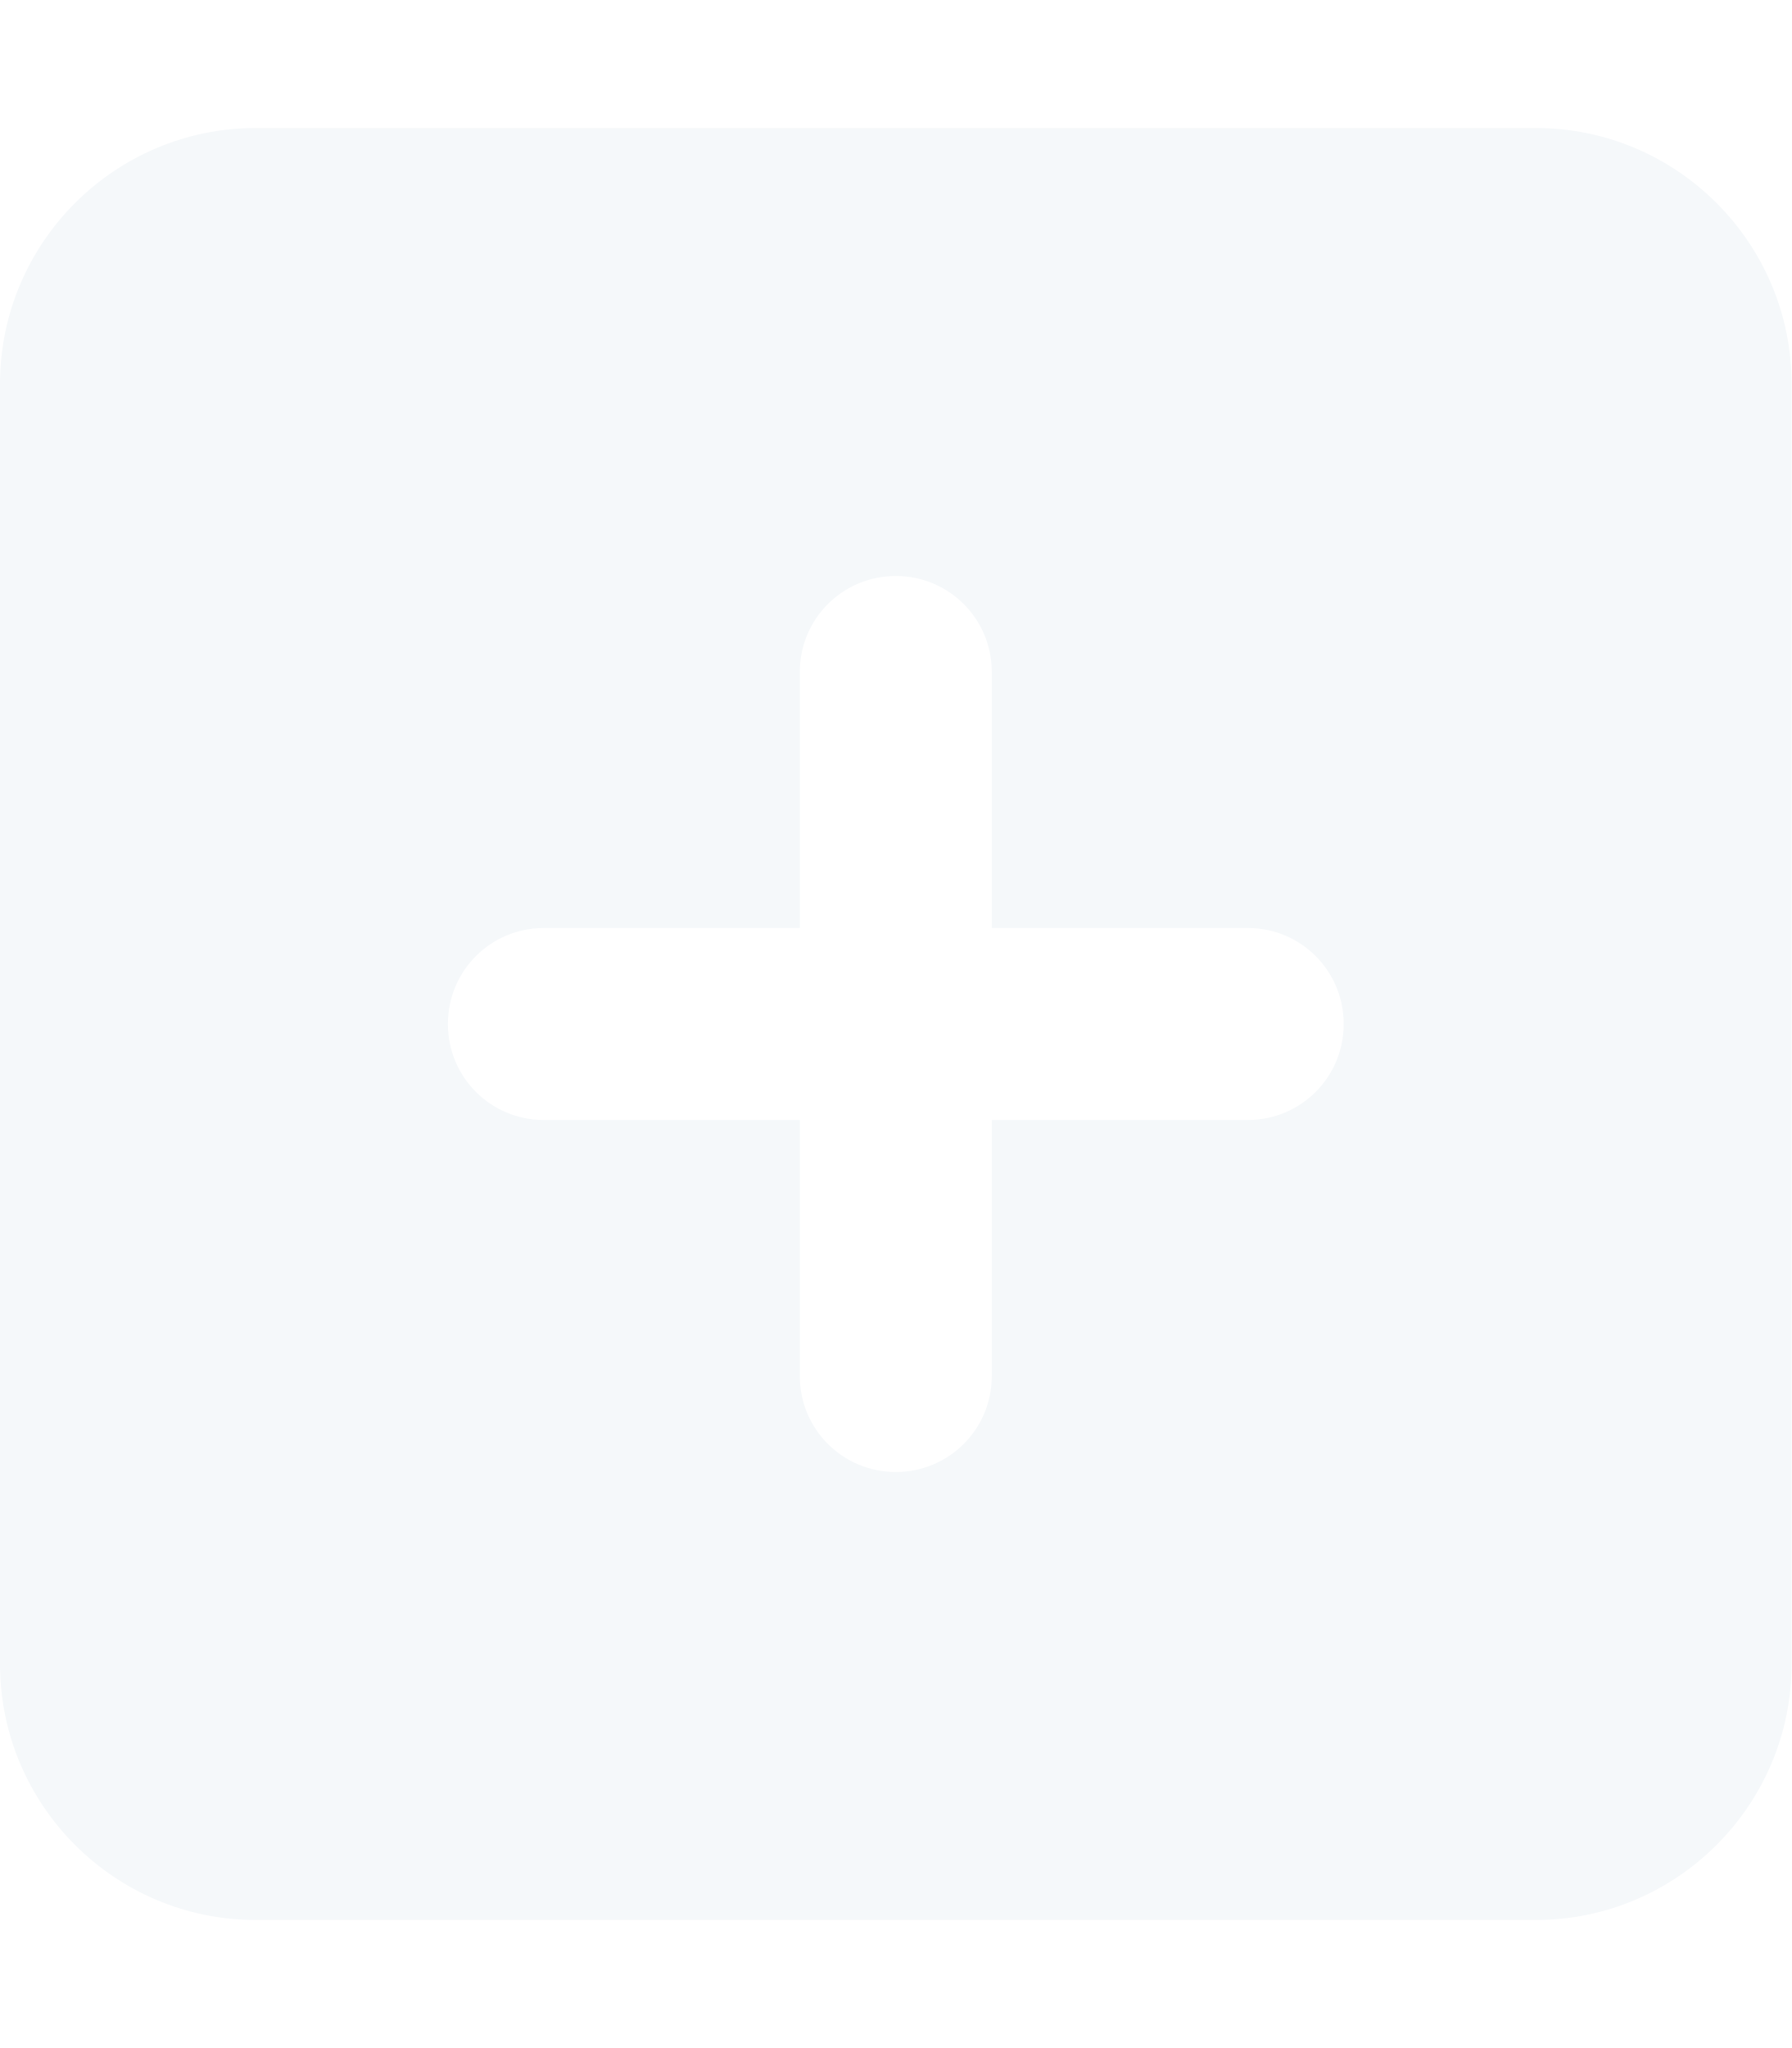
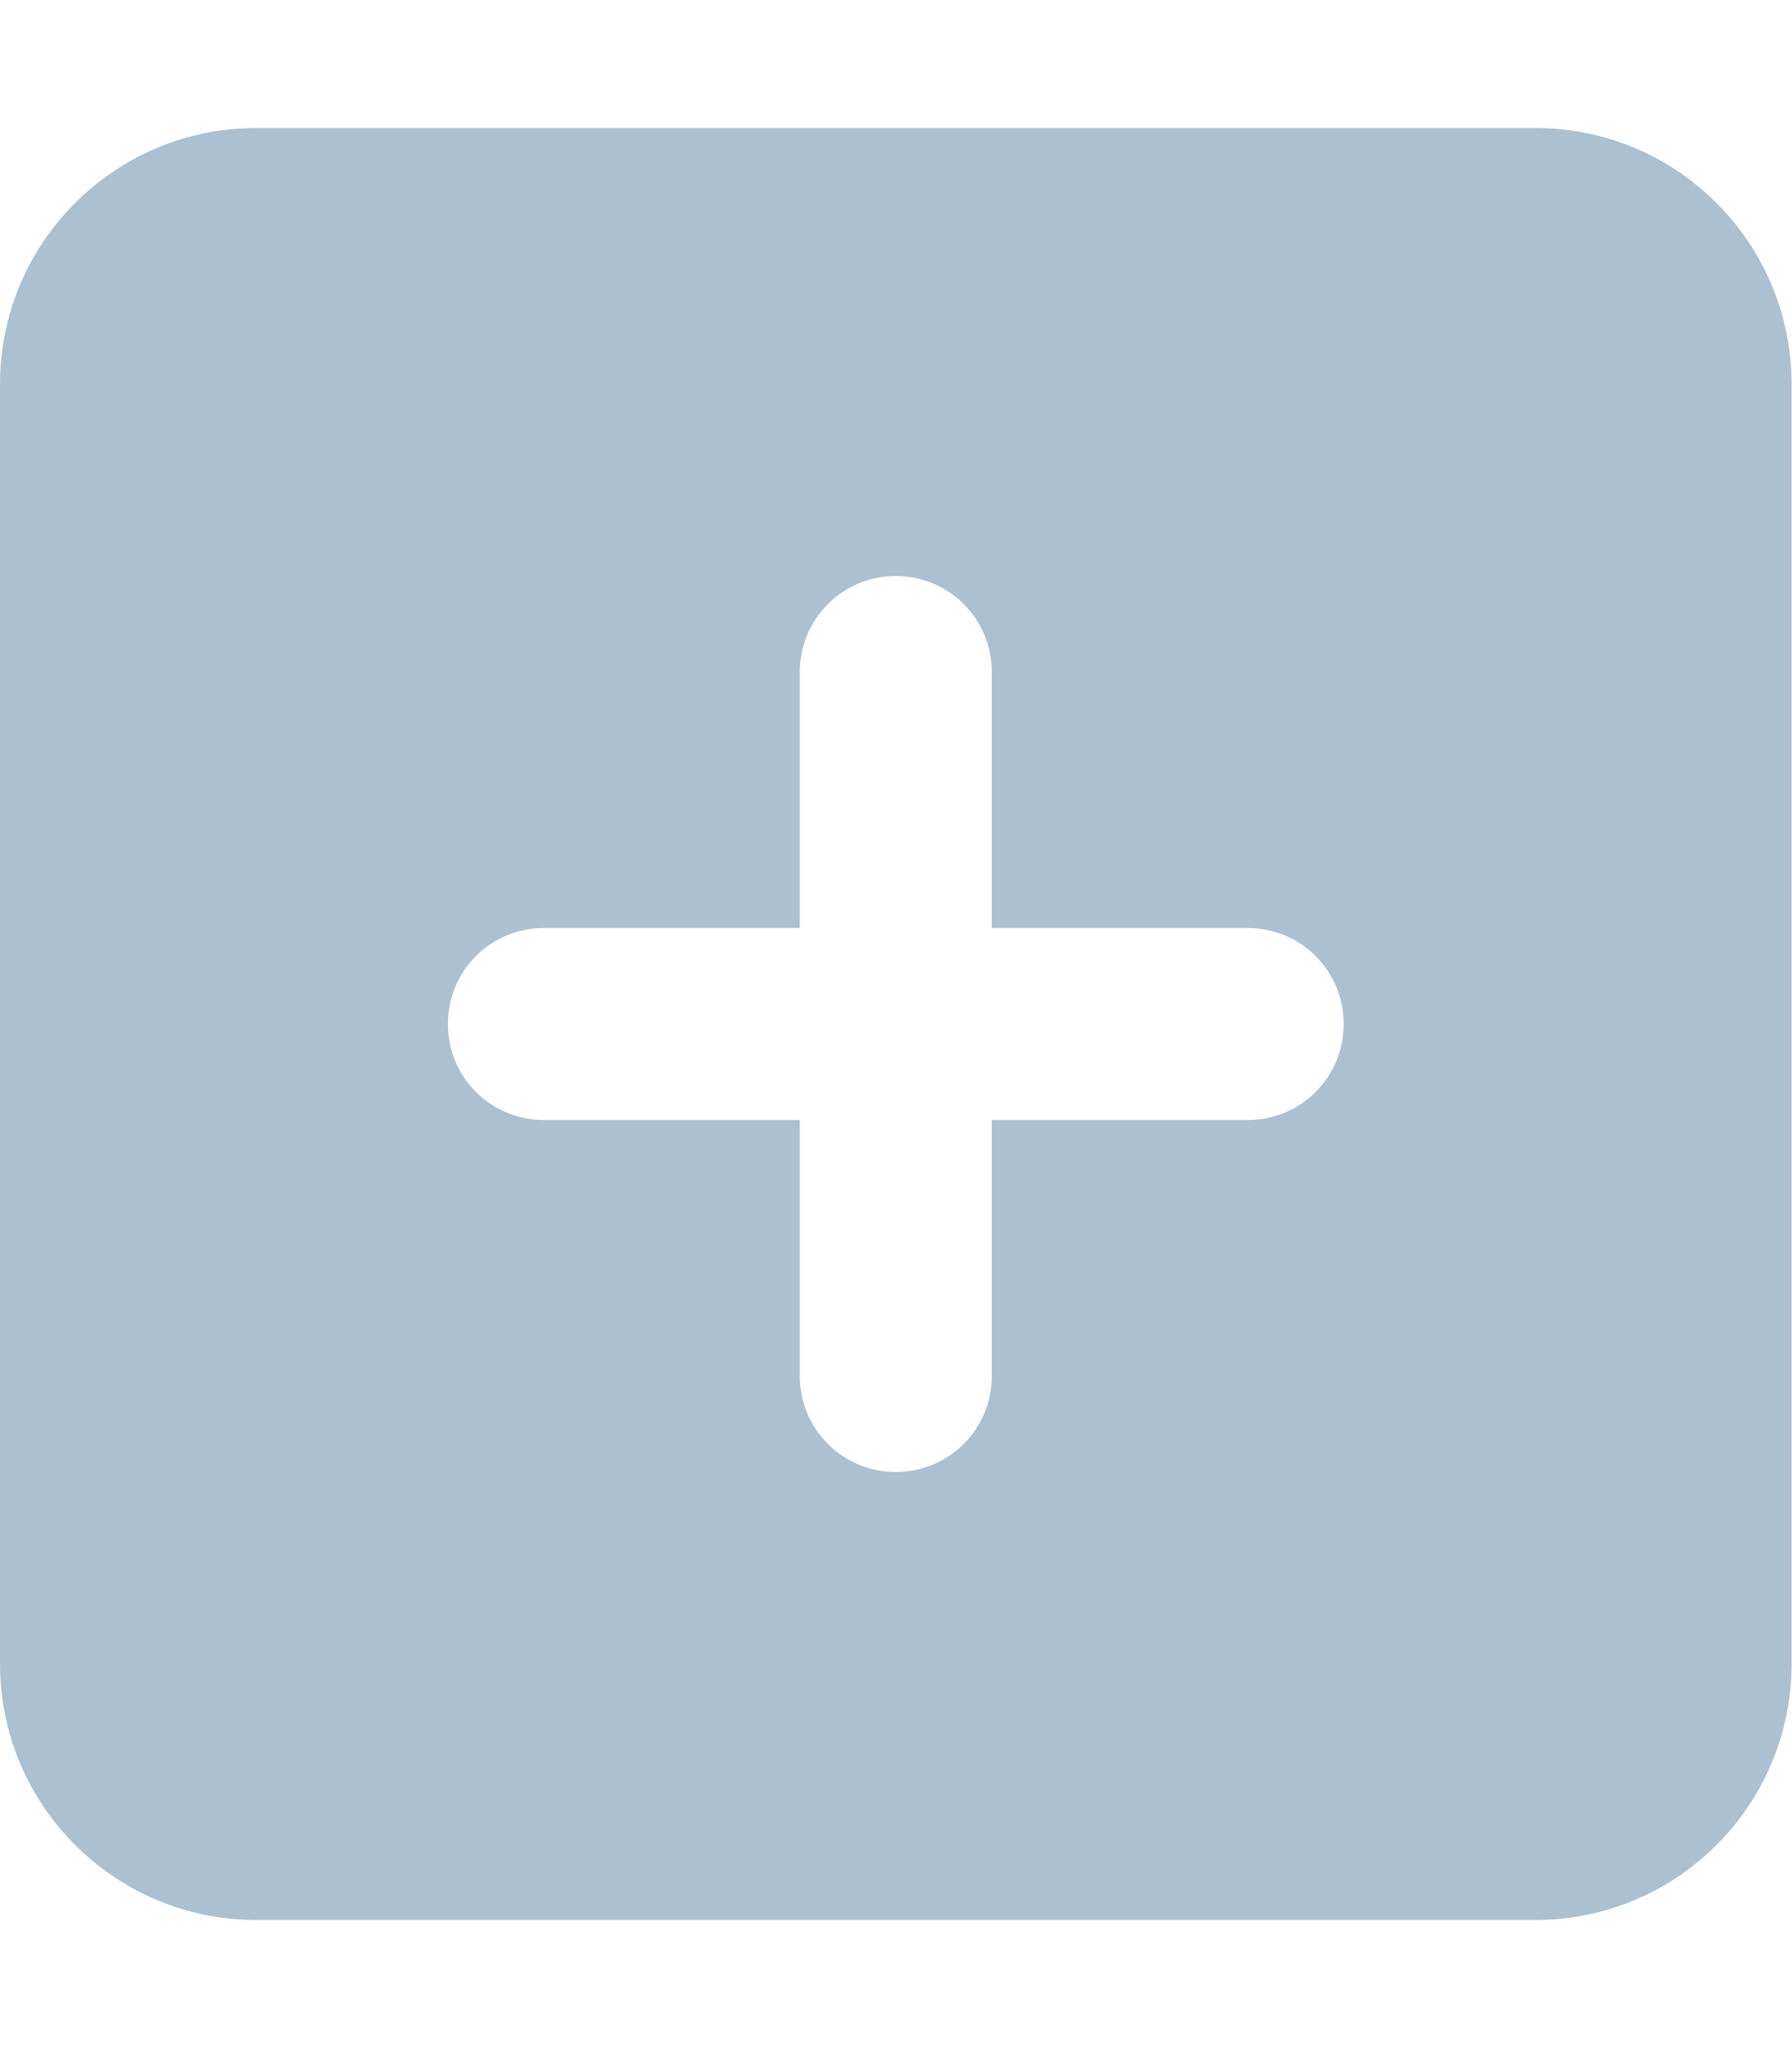
<svg xmlns="http://www.w3.org/2000/svg" viewBox="0 0 448 512">
-   <path fill="#f5f8fa" d="M64 32C28.7 32 0 60.7 0 96L0 416c0 35.3 28.7 64 64 64l320 0c35.3 0 64-28.7 64-64l0-320c0-35.3-28.7-64-64-64L64 32zM200 344l0-64-64 0c-13.3 0-24-10.7-24-24s10.7-24 24-24l64 0 0-64c0-13.3 10.7-24 24-24s24 10.7 24 24l0 64 64 0c13.3 0 24 10.7 24 24s-10.7 24-24 24l-64 0 0 64c0 13.3-10.7 24-24 24s-24-10.7-24-24z" />
+   <path fill="#abc1d1" d="M64 32C28.7 32 0 60.7 0 96L0 416c0 35.3 28.7 64 64 64l320 0c35.3 0 64-28.7 64-64l0-320c0-35.3-28.7-64-64-64L64 32zM200 344l0-64-64 0c-13.3 0-24-10.7-24-24s10.7-24 24-24l64 0 0-64c0-13.3 10.7-24 24-24s24 10.7 24 24l0 64 64 0c13.3 0 24 10.7 24 24s-10.7 24-24 24l-64 0 0 64c0 13.3-10.7 24-24 24s-24-10.7-24-24z" />
</svg>
